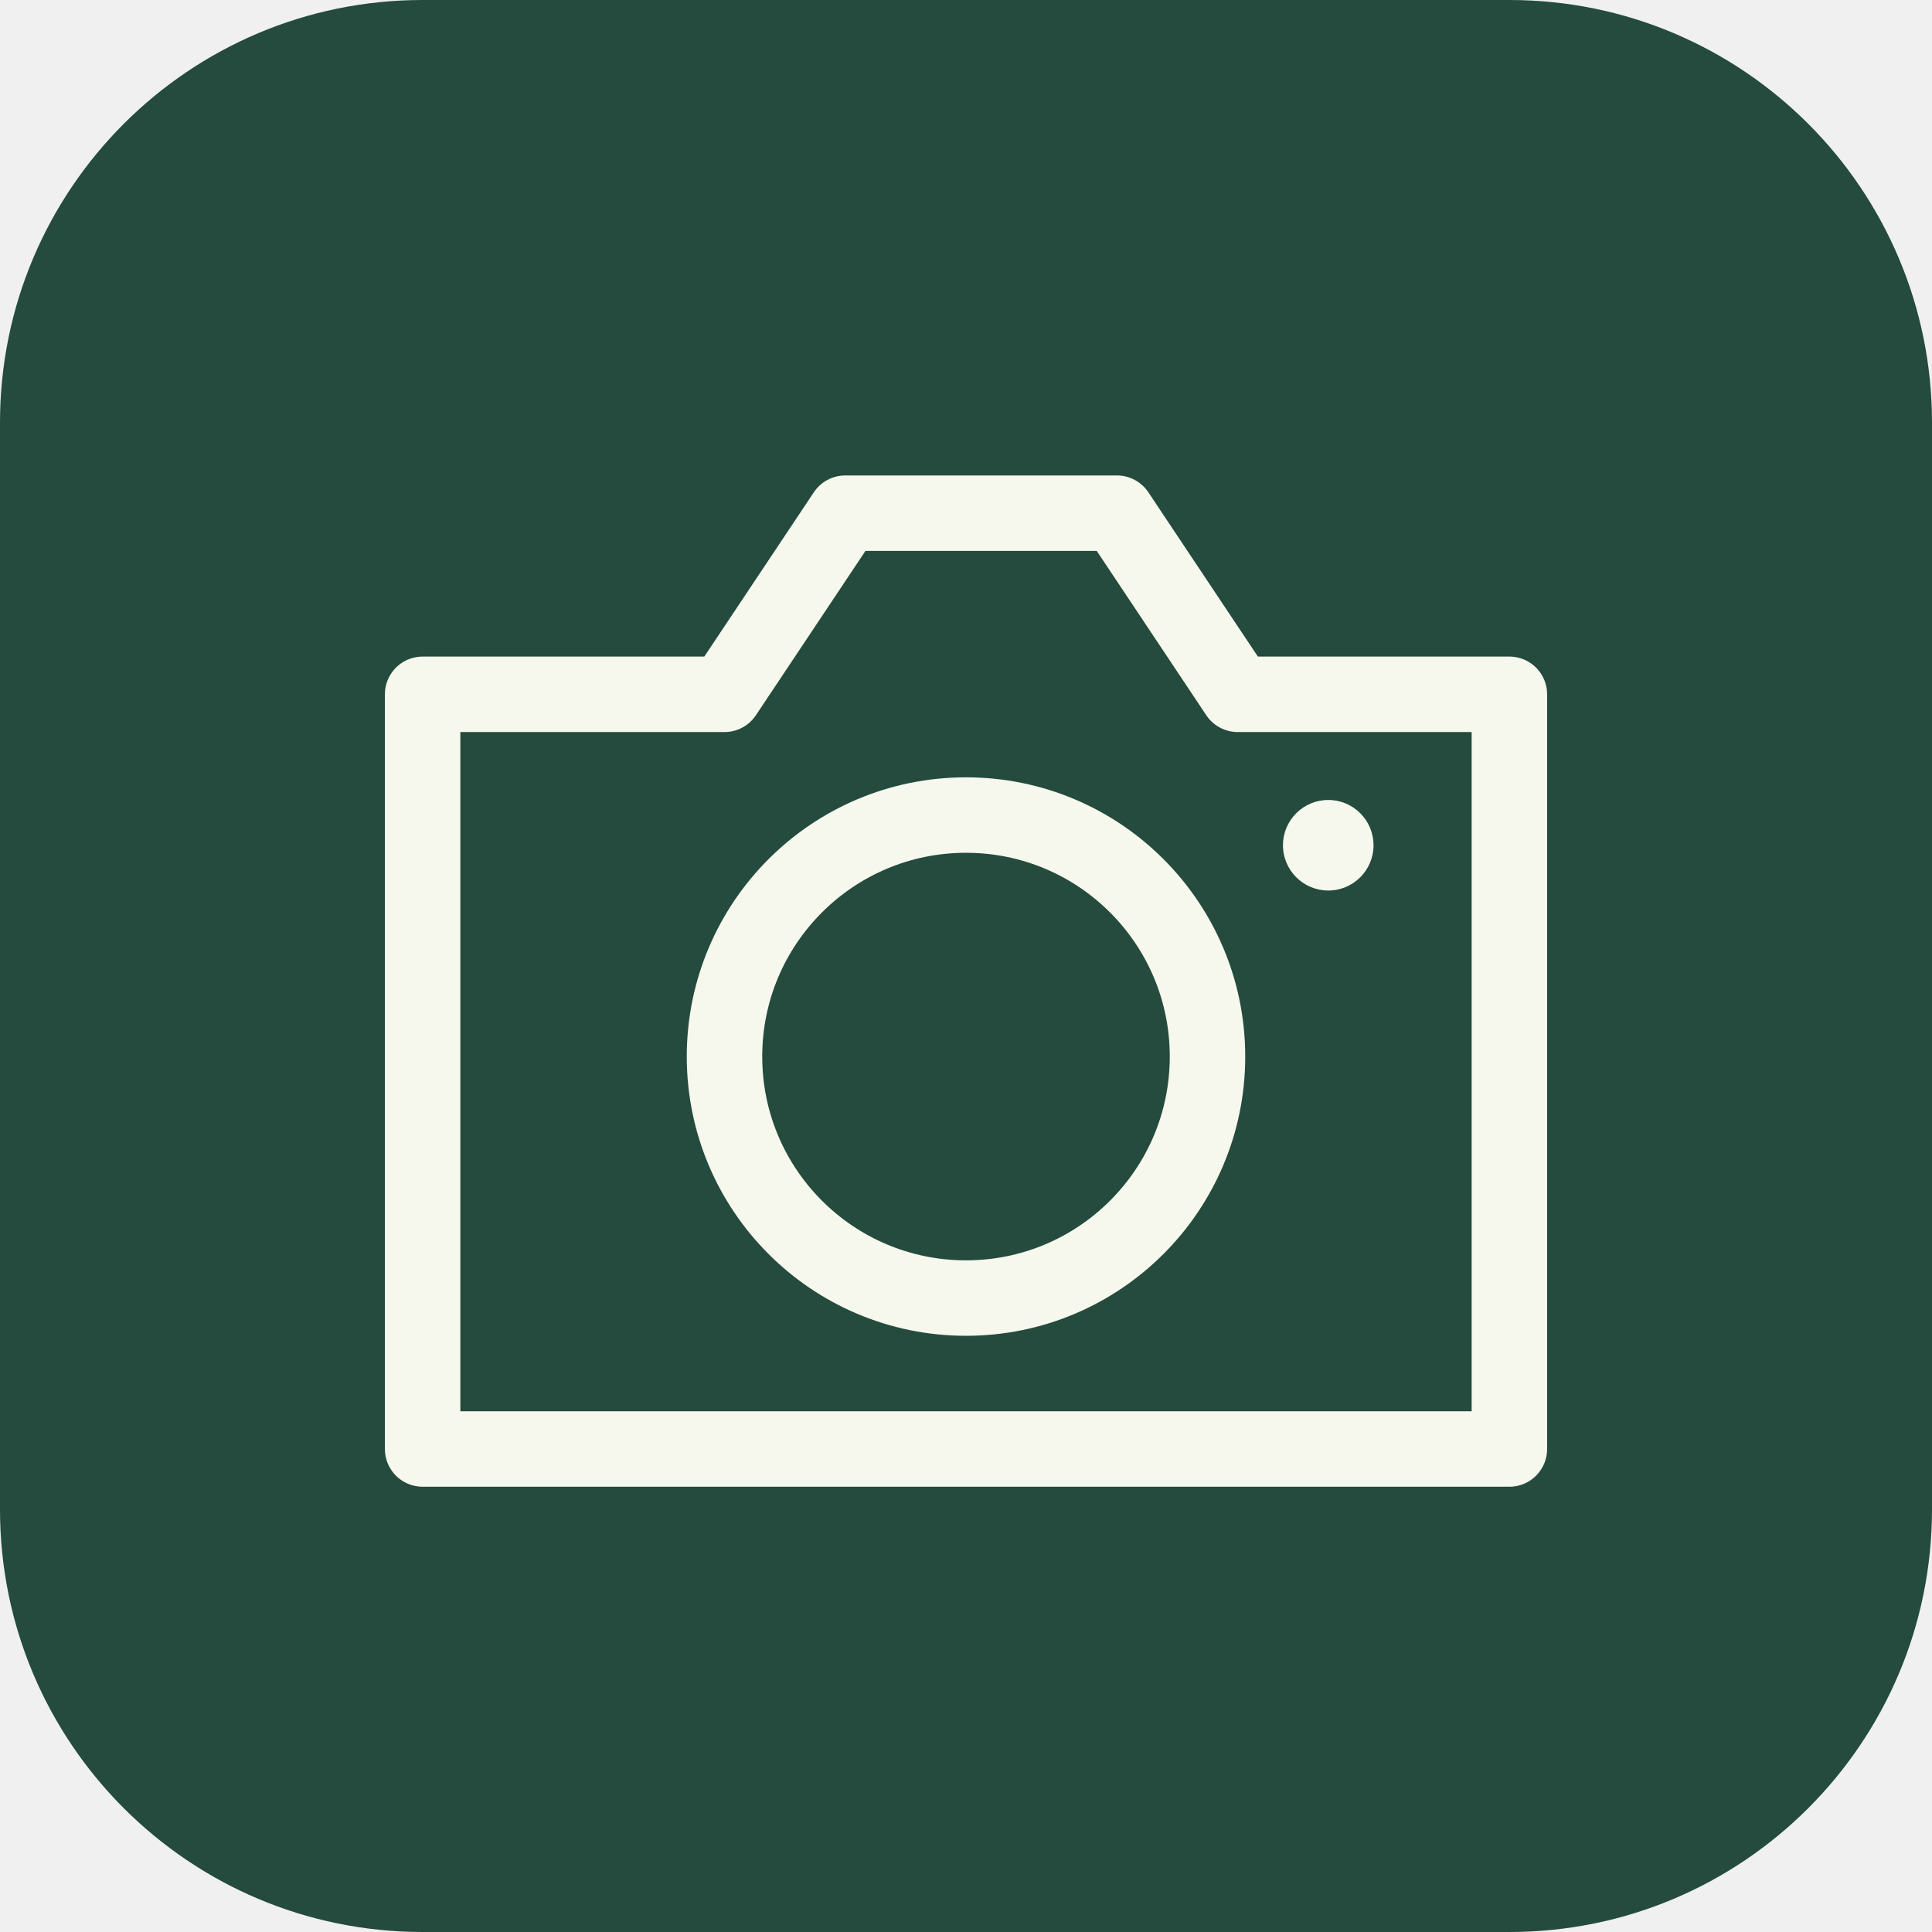
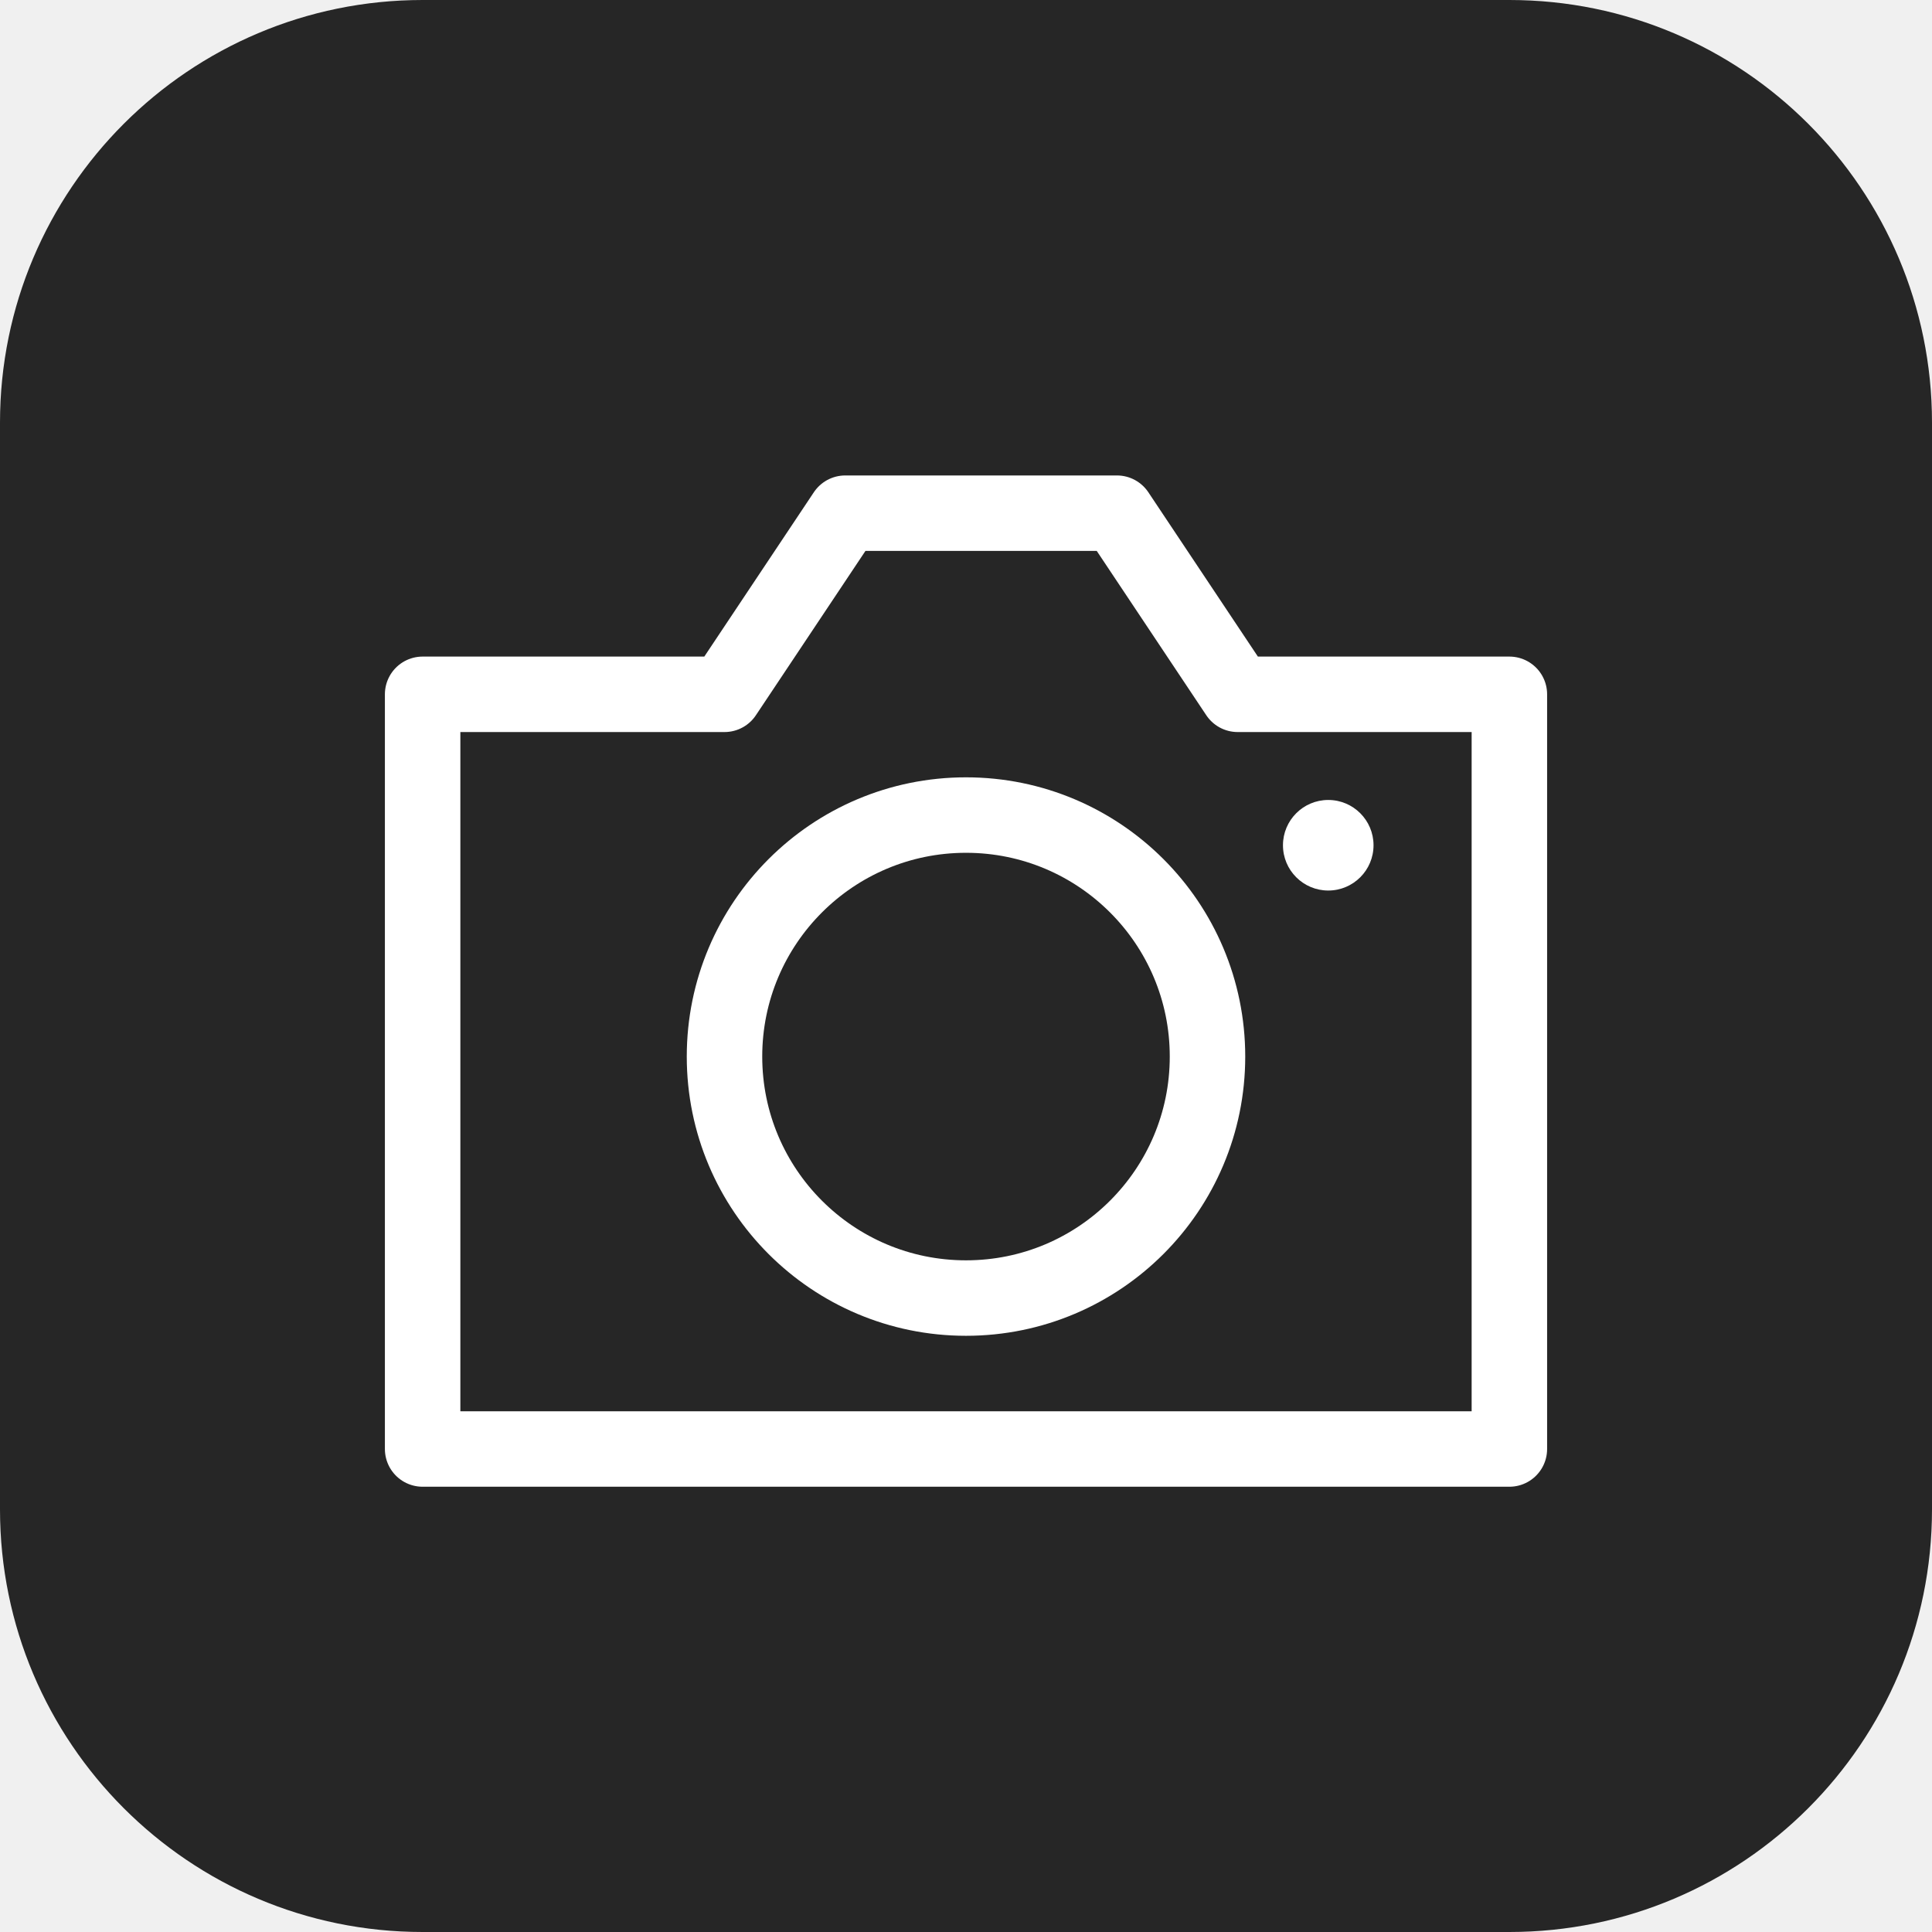
<svg xmlns="http://www.w3.org/2000/svg" width="64" height="64" viewBox="0 0 64 64">
-   <rect width="64" height="64" rx="14" fill="#244b3d" />
-   <path d="M14 23h10l4-6h9l4 6h9v25H14z" fill="none" stroke="#f6f7ed" stroke-width="2.5" stroke-linejoin="round" />
-   <circle cx="32" cy="35" r="8" fill="none" stroke="#f6f7ed" stroke-width="2.5" />
-   <circle cx="44" cy="28" r="1.5" fill="#f6f7ed" />
+   <rect width="64" height="64" rx="14" fill="#262626" />
+   <path d="M14 23h10l4-6h9l4 6h9v25H14z" fill="none" stroke="#ffffff" stroke-width="2.5" stroke-linejoin="round" />
+   <circle cx="32" cy="35" r="8" fill="none" stroke="#ffffff" stroke-width="2.5" />
+   <circle cx="44" cy="28" r="1.5" fill="#ffffff" />
</svg>
